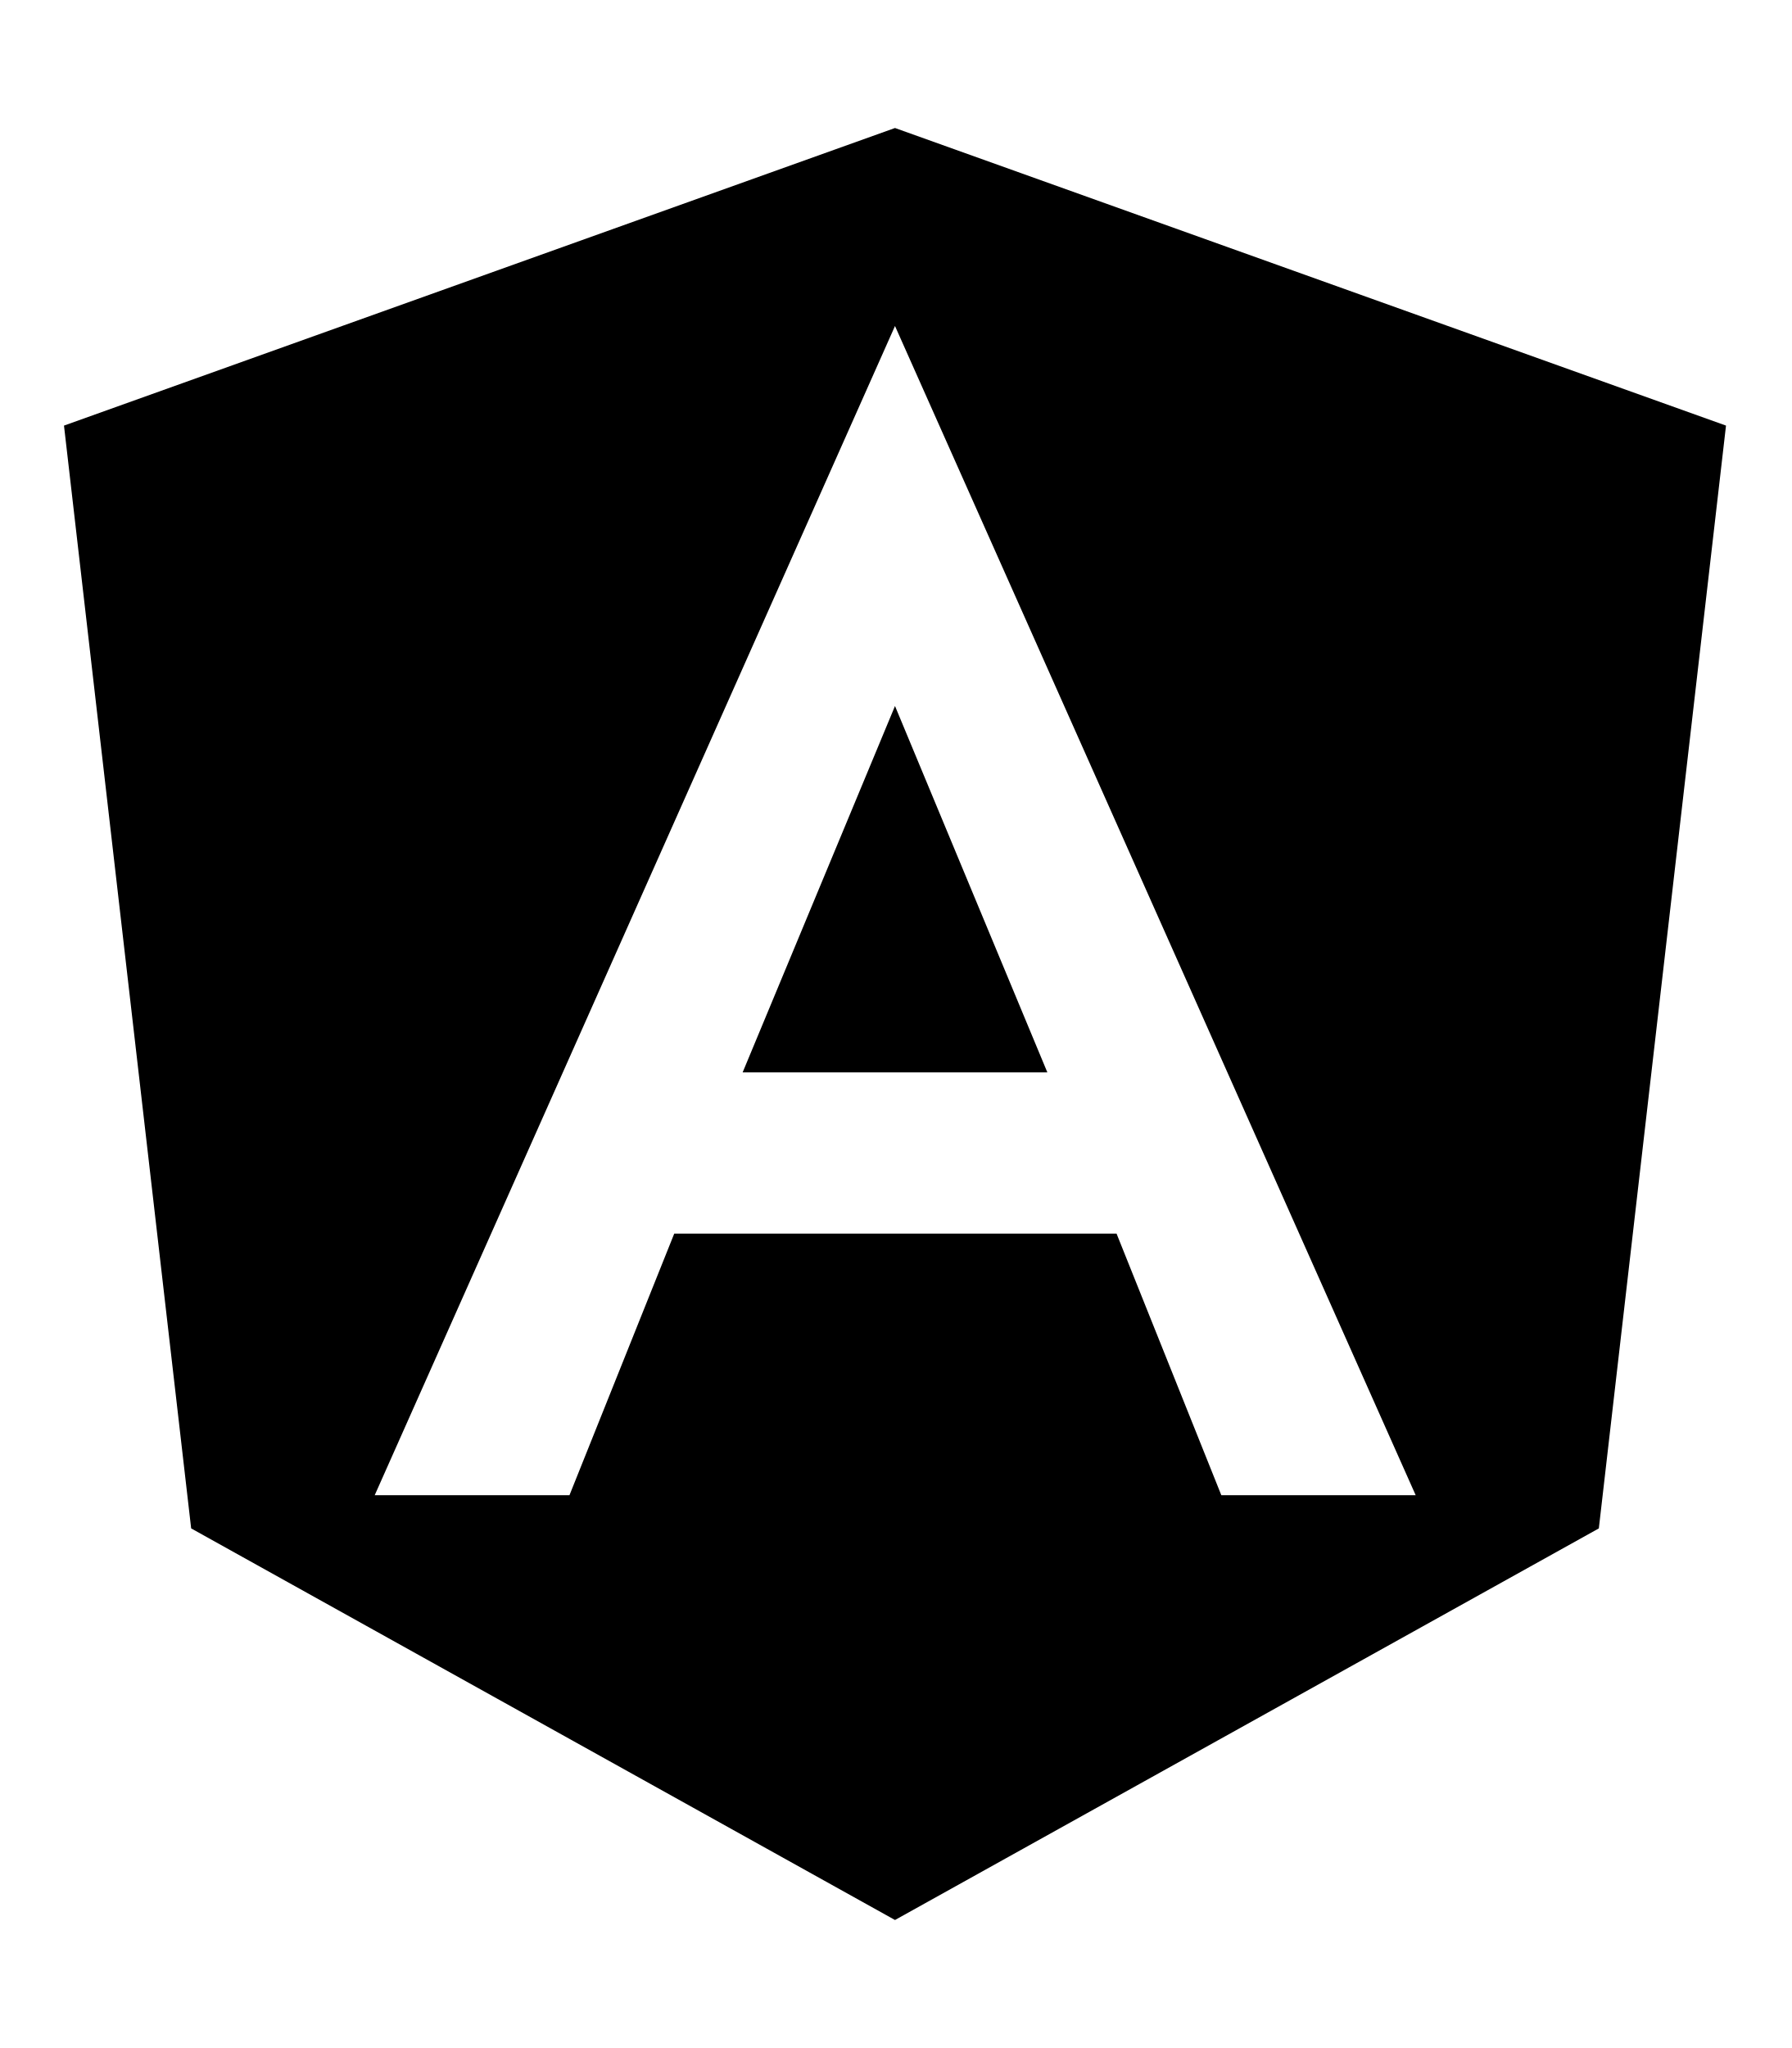
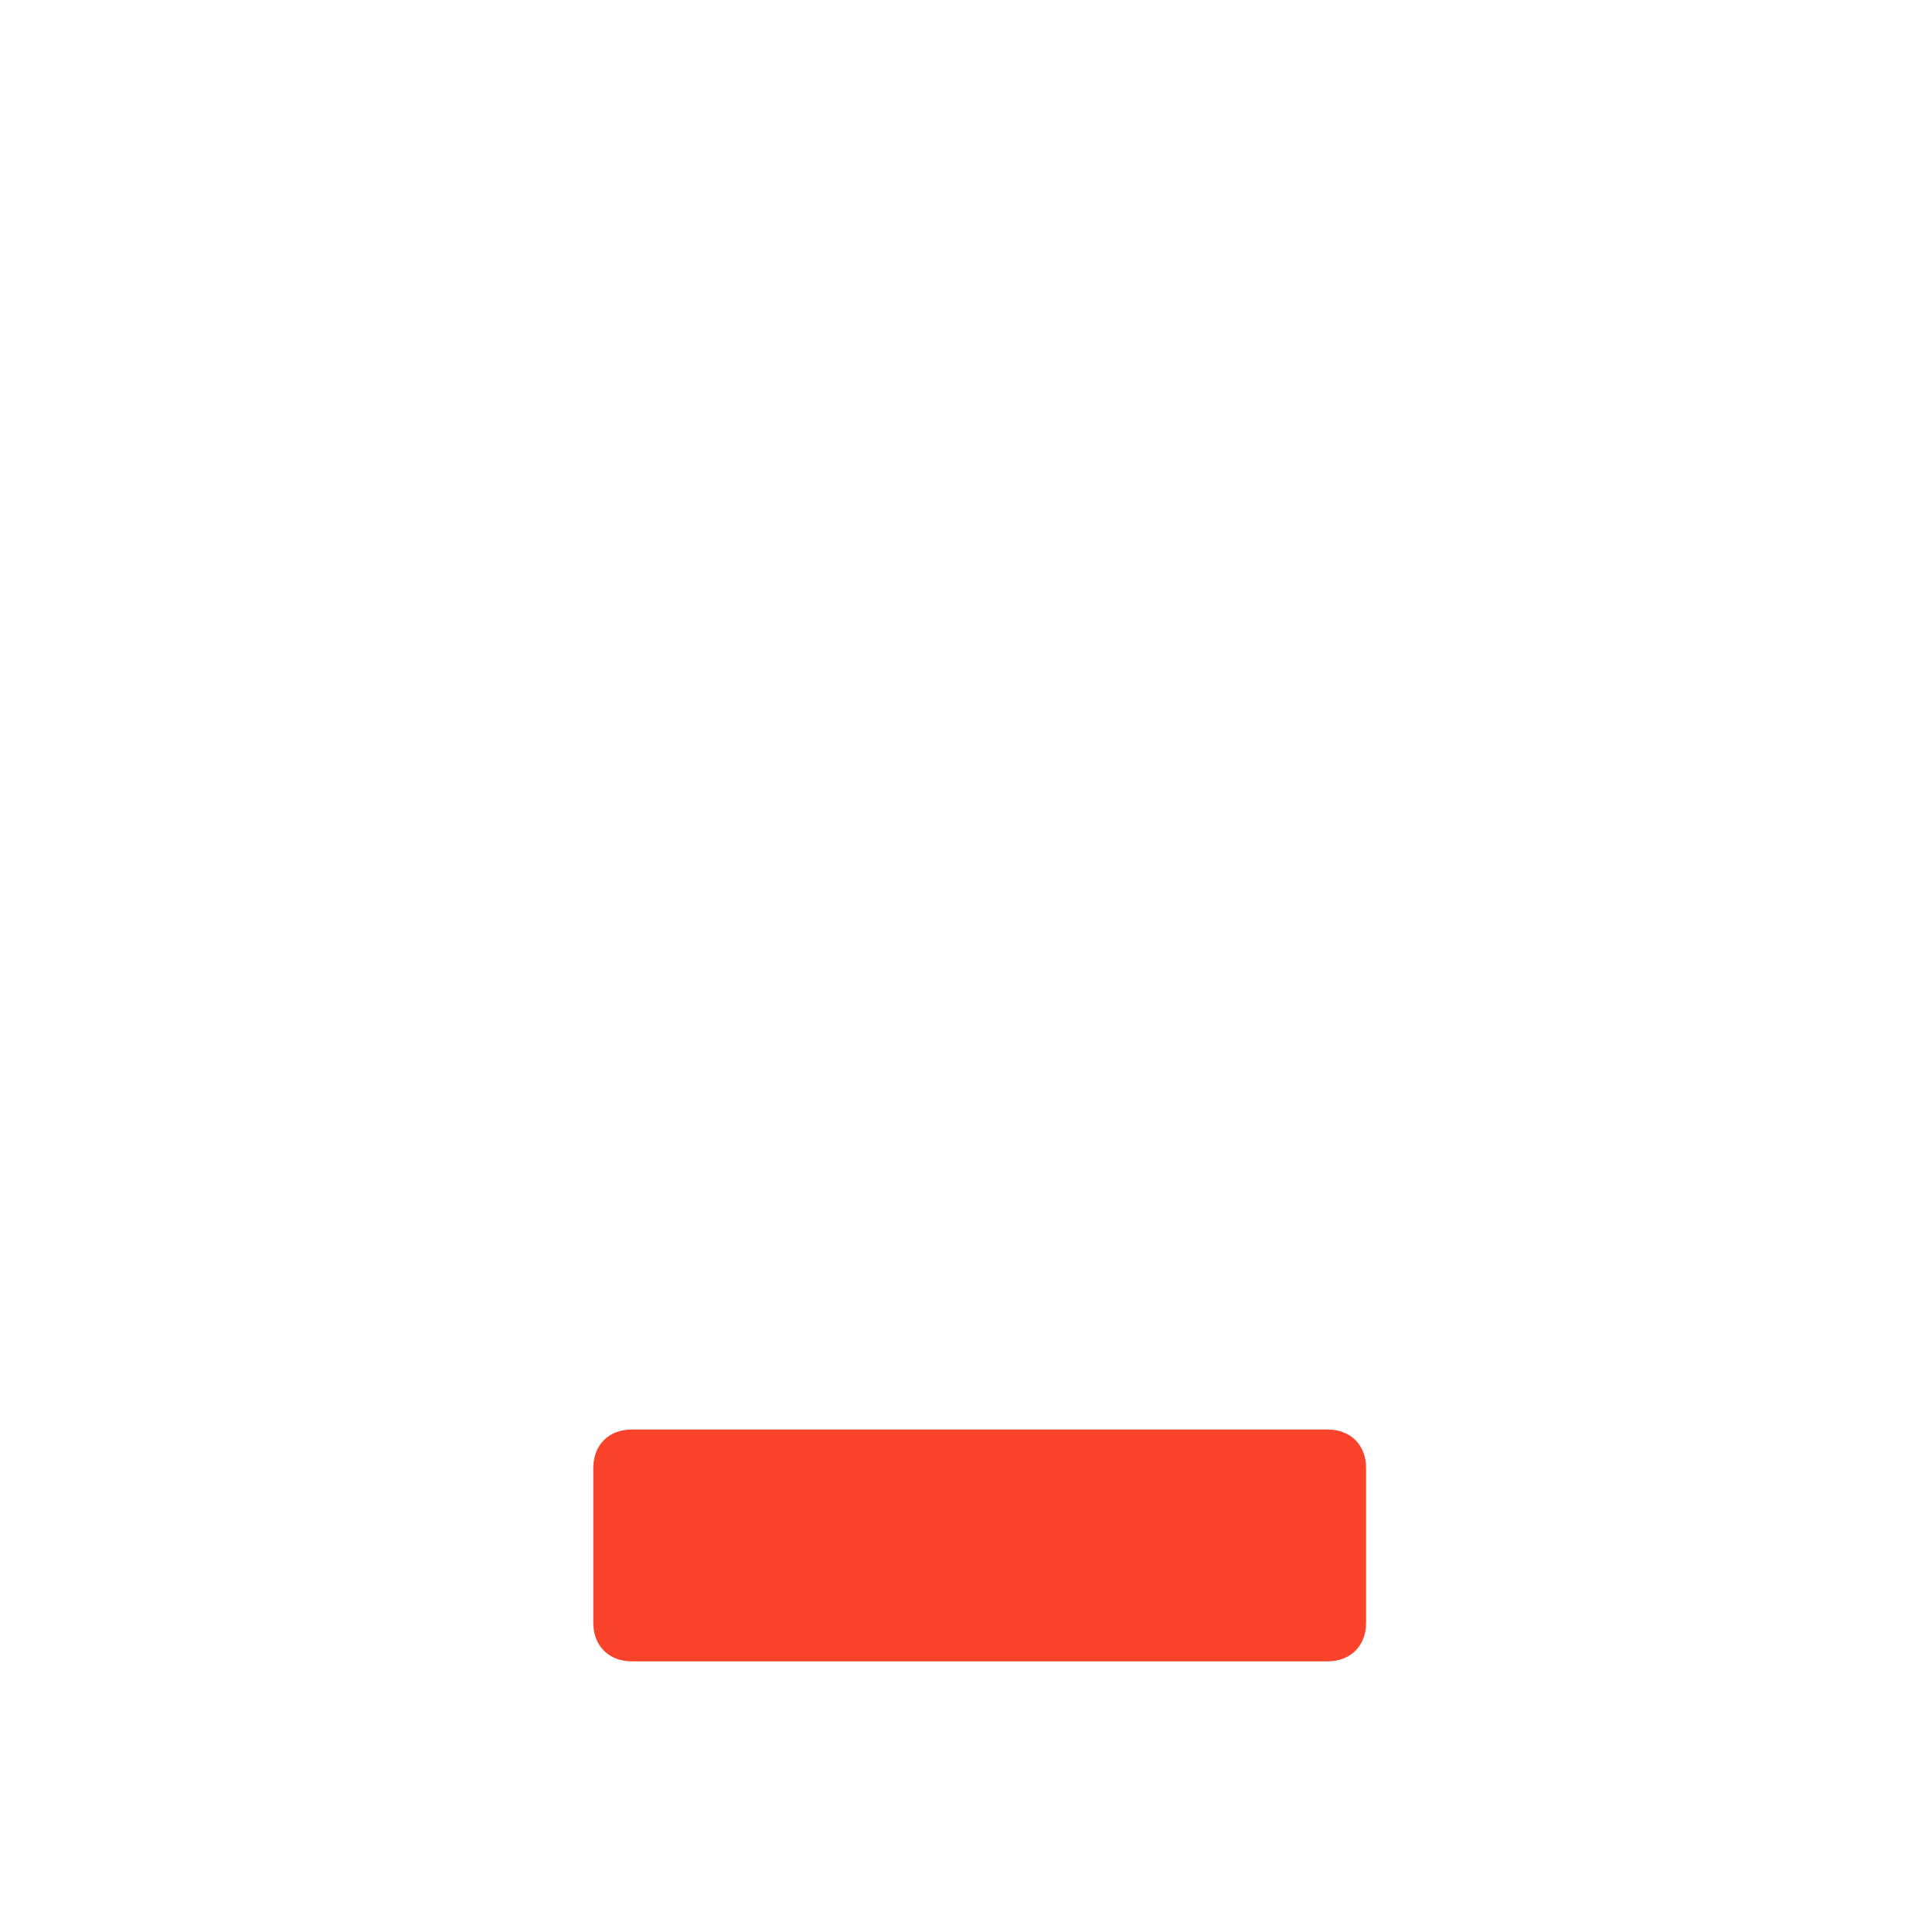
- <svg xmlns="http://www.w3.org/2000/svg" viewBox="0 0 448 512">
-   <path d="M185.7 268.1h76.2l-38.1-91.6-38.1 91.6zM223.8 32L16 106.4l31.8 275.7 176 97.9 176-97.9 31.8-275.7zM354 373.8h-48.6l-26.2-65.4H168.6l-26.2 65.4H93.7L223.8 81.5z" />
+ <svg xmlns="http://www.w3.org/2000/svg" viewBox="0 0 250 250" width="250px" height="250px">
+   <g id="surface144250577">
+     <path style=" stroke:none;fill-rule:nonzero;fill:rgb(100%,100%,100%);fill-opacity:1;" d="M 126.27 10.266 L 231.613 46.047 C 233.852 46.809 235.25 49.039 234.961 51.387 L 218.426 186.992 C 218.234 188.59 217.281 189.996 215.871 190.77 L 186.77 206.723 L 186.77 195.324 L 208.809 183.242 L 224.539 54.207 L 124.688 20.293 L 25.449 54.824 L 41.191 183.875 L 66.77 197.781 L 66.77 209.164 L 34.148 191.434 C 32.73 190.664 31.77 189.254 31.57 187.645 L 15.039 52.031 C 14.754 49.695 16.137 47.473 18.359 46.699 L 123.016 10.273 C 123.59 10.074 124.199 9.98 124.805 10 C 125.305 10.016 125.797 10.102 126.27 10.262 Z M 127.176 239.387 C 125.684 240.203 123.879 240.207 122.383 239.395 L 95.855 224.977 L 116.801 224.977 L 124.766 229.309 L 132.668 224.977 L 153.465 224.977 Z M 129.531 32.891 L 194.531 172.891 C 195.25 174.438 195.133 176.246 194.215 177.688 C 193.297 179.129 191.707 180 190 180 L 183.121 180 C 180.406 176.891 176.383 174.977 171.77 174.977 L 162.289 174.977 L 150.715 150.039 L 99.285 150.039 L 87.711 174.977 L 81.77 174.977 C 77.156 174.977 73.133 176.891 70.418 180 L 60 180 C 58.293 180 56.703 179.129 55.785 177.688 C 54.867 176.246 54.75 174.438 55.469 172.891 L 120.469 32.891 C 121.316 31.07 123.168 29.93 125.176 30 C 127.055 30.066 128.738 31.184 129.531 32.891 Z M 67.832 170 L 78.984 170 L 91.562 142.93 C 92.383 141.168 94.148 140.039 96.094 140.039 L 153.906 140.039 C 155.852 140.039 157.617 141.168 158.438 142.93 L 171.004 170 L 182.168 170 L 125 46.863 Z M 129.543 80.41 L 149.172 122.969 C 149.883 124.516 149.758 126.32 148.836 127.754 C 147.918 129.191 146.332 130.059 144.629 130.059 L 105.371 130.059 C 103.668 130.059 102.082 129.191 101.164 127.754 C 100.242 126.32 100.117 124.516 100.832 122.969 L 120.461 80.41 C 121.305 78.57 123.172 77.422 125.195 77.5 C 127.074 77.574 128.754 78.699 129.543 80.41 Z M 113.184 120.059 L 136.816 120.059 L 125 94.434 Z M 113.184 120.059 " />
+     <path style=" stroke:none;fill-rule:nonzero;fill:rgb(98.431%,25.882%,16.471%);fill-opacity:1;" d="M 171.77 214.977 L 81.77 214.977 C 78.77 214.977 76.77 212.977 76.77 209.977 L 76.77 189.977 C 76.77 186.977 78.77 184.977 81.77 184.977 L 171.77 184.977 C 174.77 184.977 176.77 186.977 176.77 189.977 L 176.77 209.977 C 176.77 212.977 174.77 214.977 171.77 214.977 Z M 171.77 214.977 " />
+   </g>
</svg>
